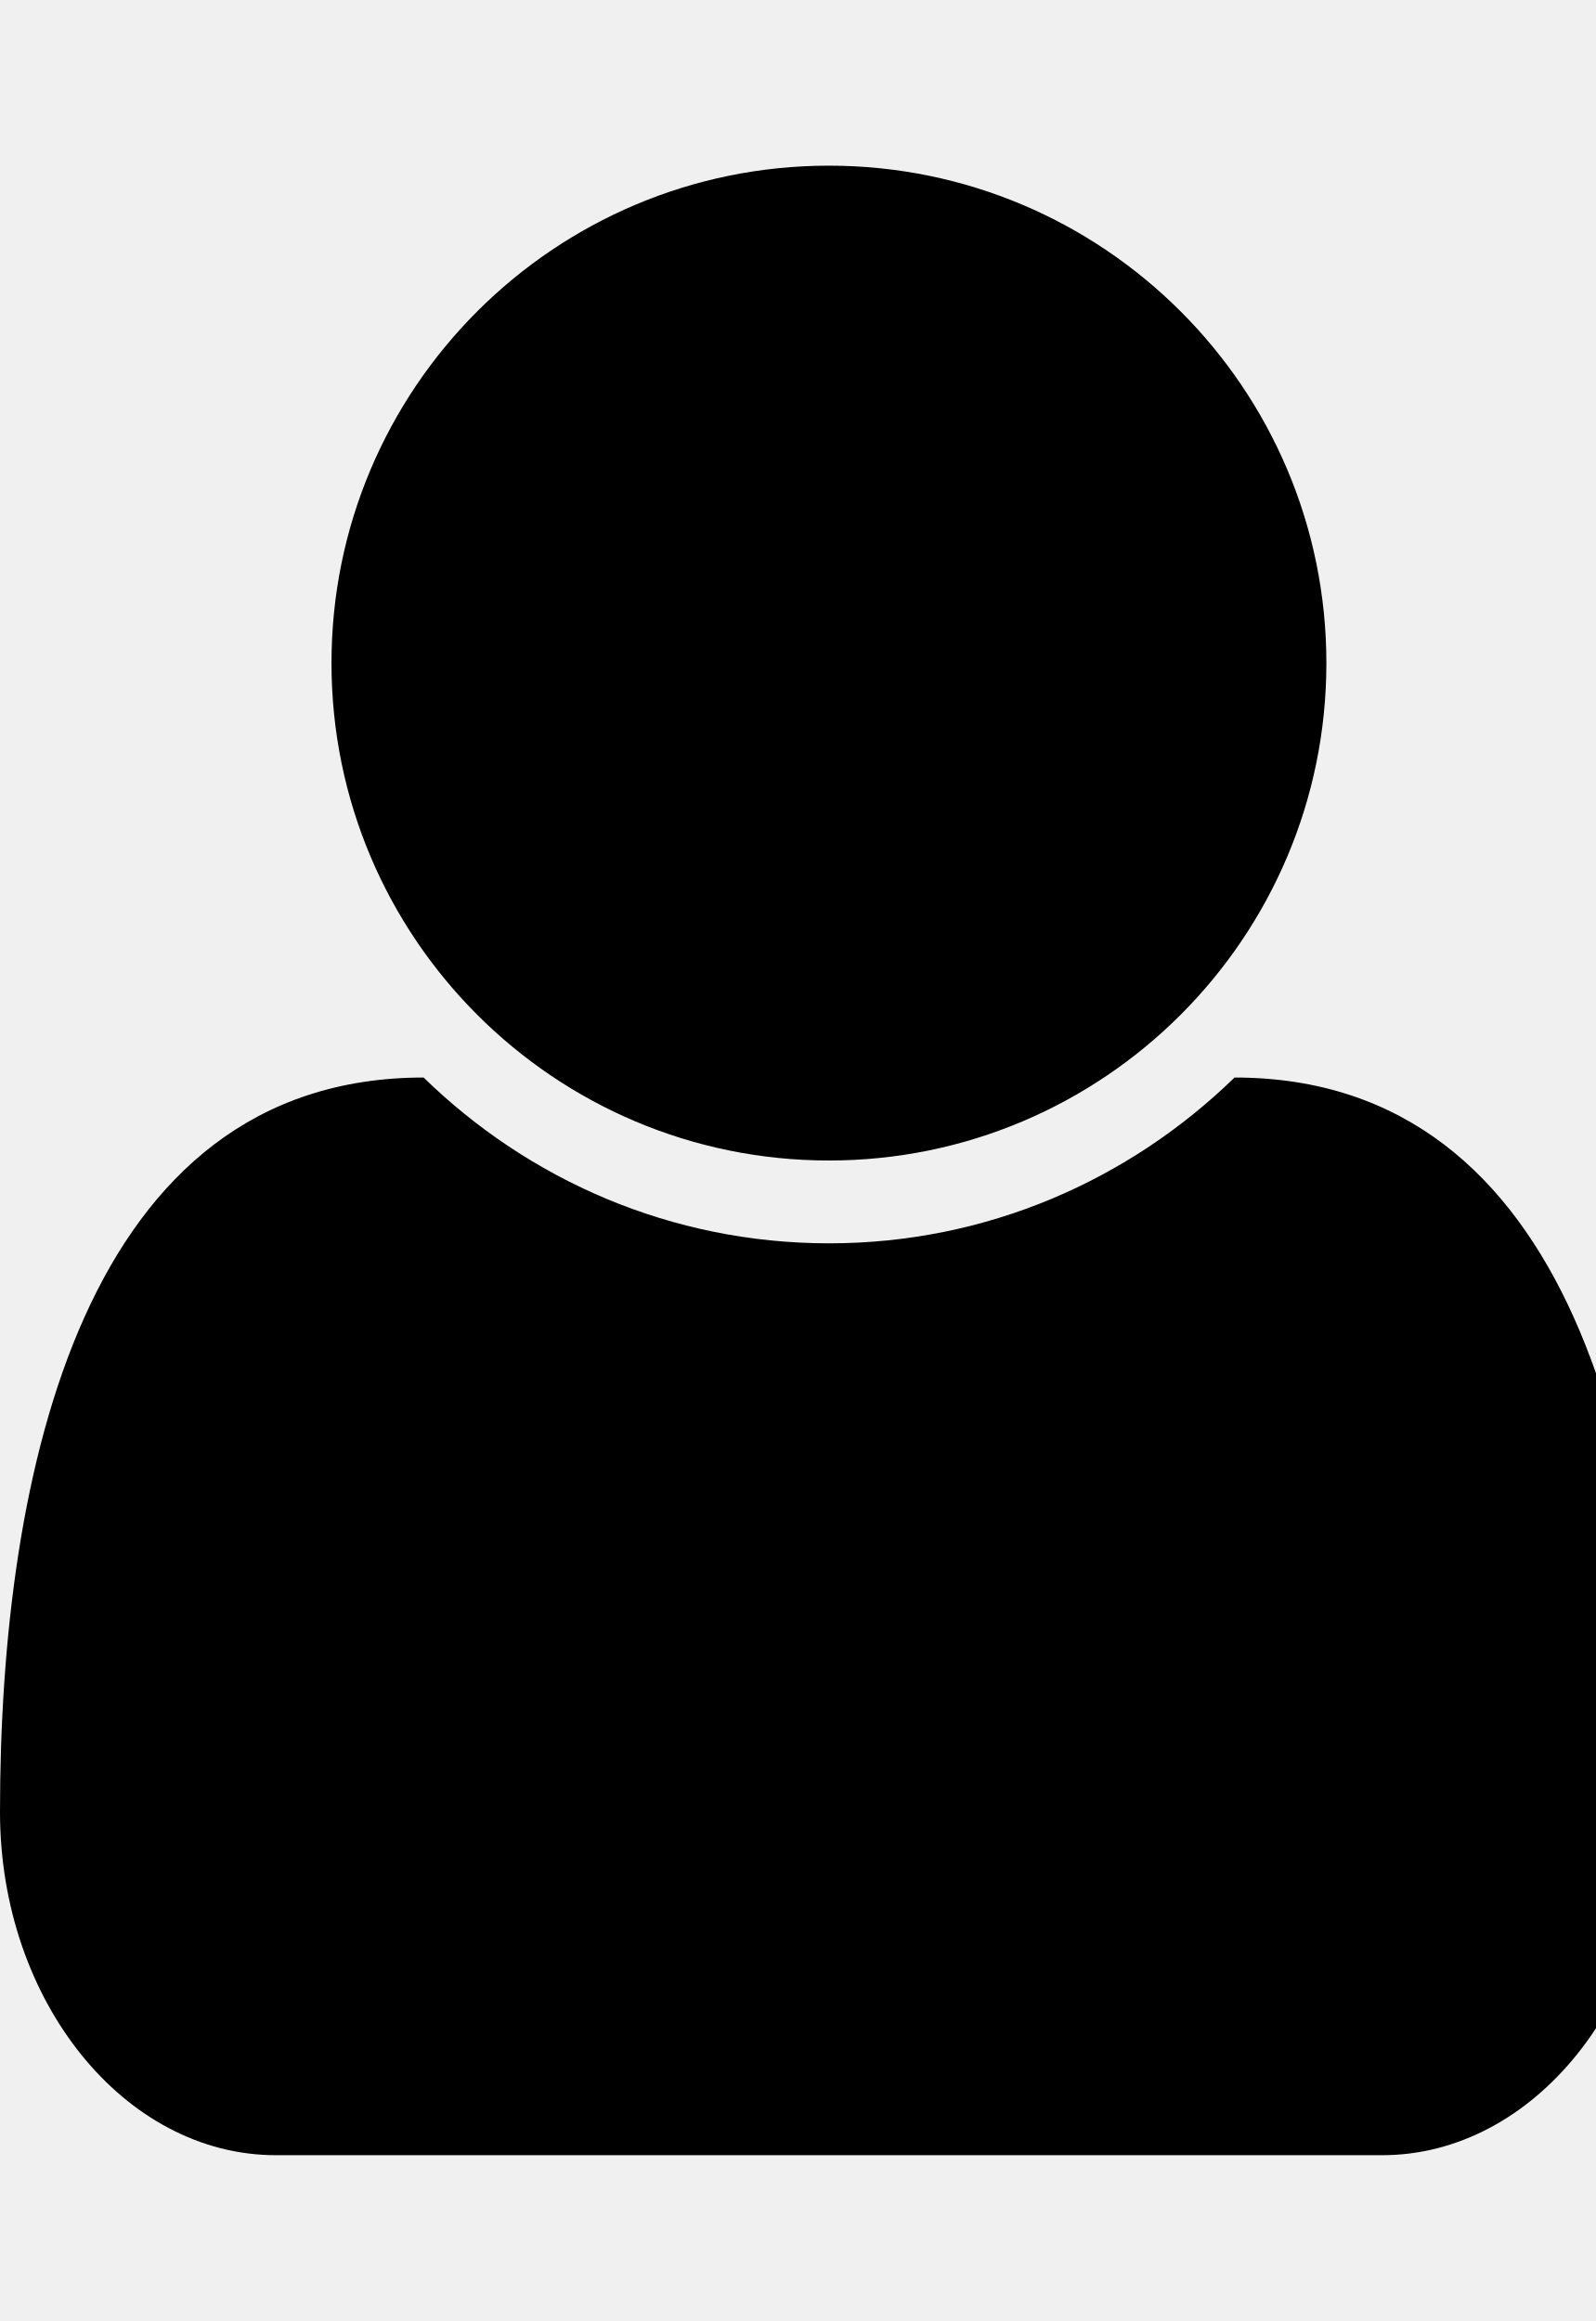
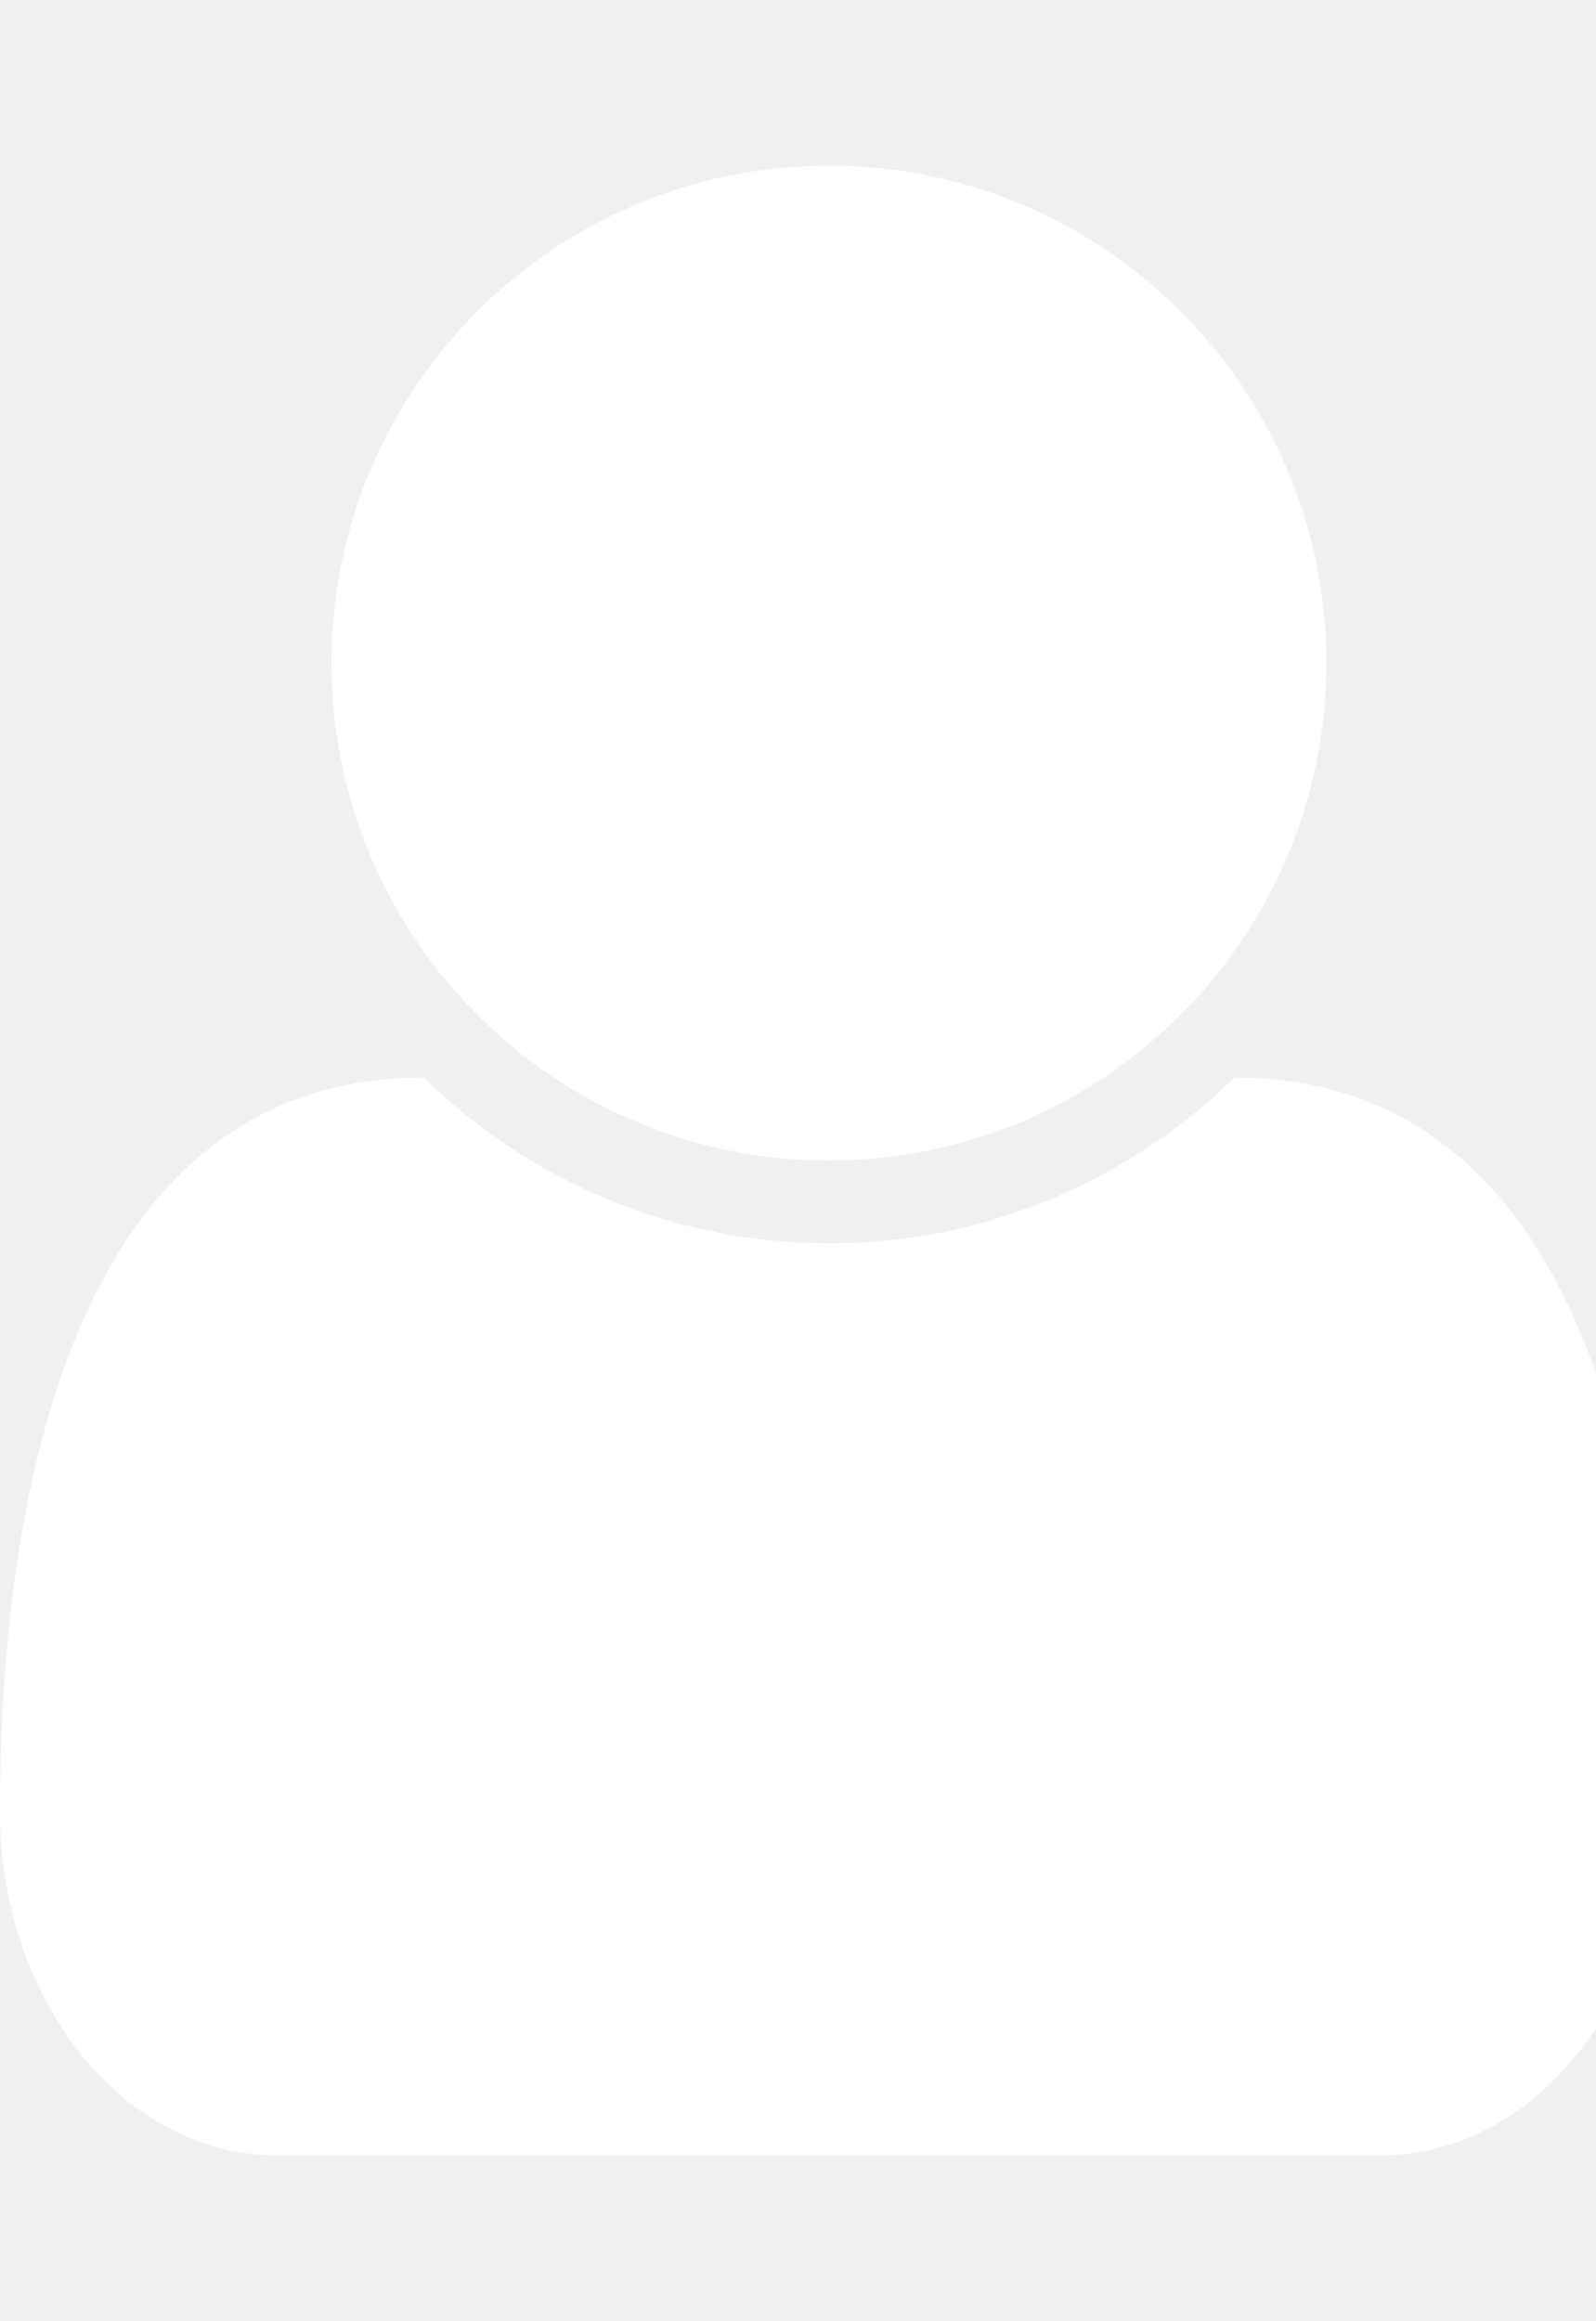
<svg xmlns="http://www.w3.org/2000/svg" version="1.1" width="11" height="16" viewBox="0 0 11 16">
-   <path d="M11.429 12.491c0 1.304-0.857 2.366-1.902 2.366h-7.625c-1.045 0-1.902-1.063-1.902-2.366 0-2.348 0.58-5.063 2.92-5.063 0.723 0.705 1.705 1.143 2.795 1.143s2.071-0.438 2.795-1.143c2.339 0 2.92 2.714 2.92 5.063zM9.143 4.571c0 1.893-1.536 3.429-3.429 3.429s-3.429-1.536-3.429-3.429 1.536-3.429 3.429-3.429 3.429 1.536 3.429 3.429z" />
+   <path fill="#fff" d="M11.429 12.491c0 1.304-0.857 2.366-1.902 2.366h-7.625c-1.045 0-1.902-1.063-1.902-2.366 0-2.348 0.58-5.063 2.92-5.063 0.723 0.705 1.705 1.143 2.795 1.143s2.071-0.438 2.795-1.143c2.339 0 2.92 2.714 2.92 5.063zM9.143 4.571c0 1.893-1.536 3.429-3.429 3.429s-3.429-1.536-3.429-3.429 1.536-3.429 3.429-3.429 3.429 1.536 3.429 3.429z" />
</svg>
